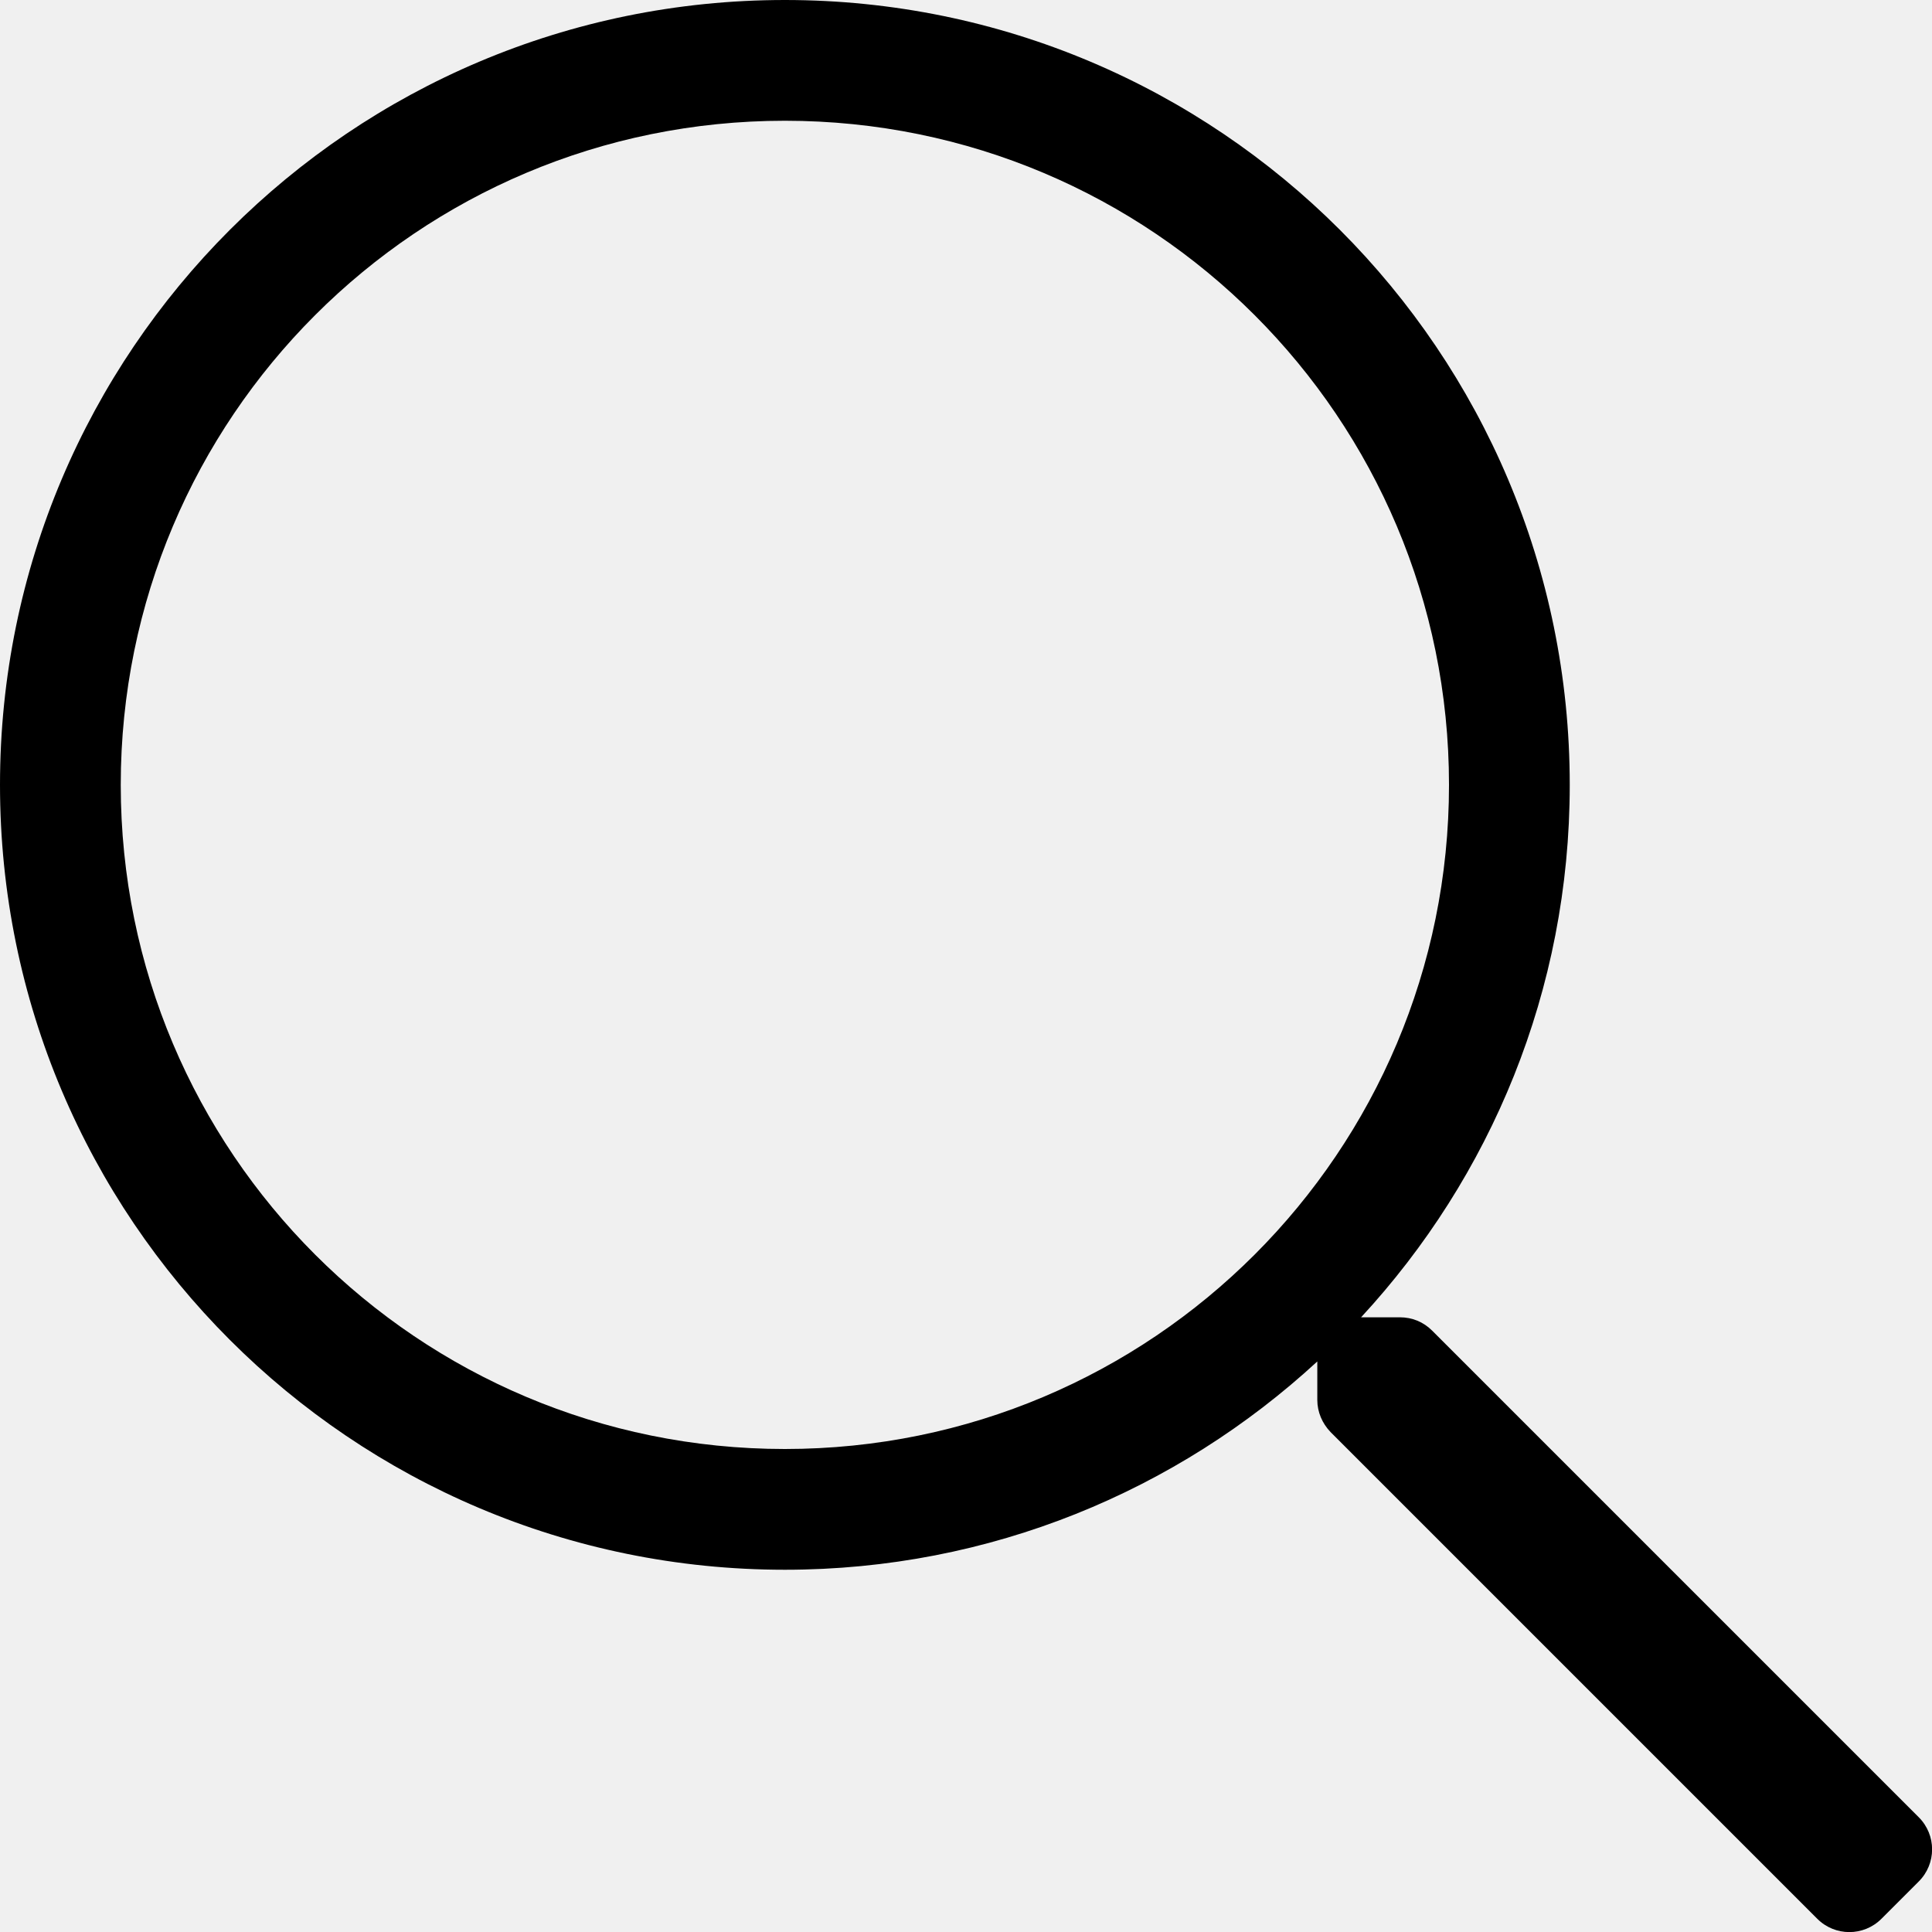
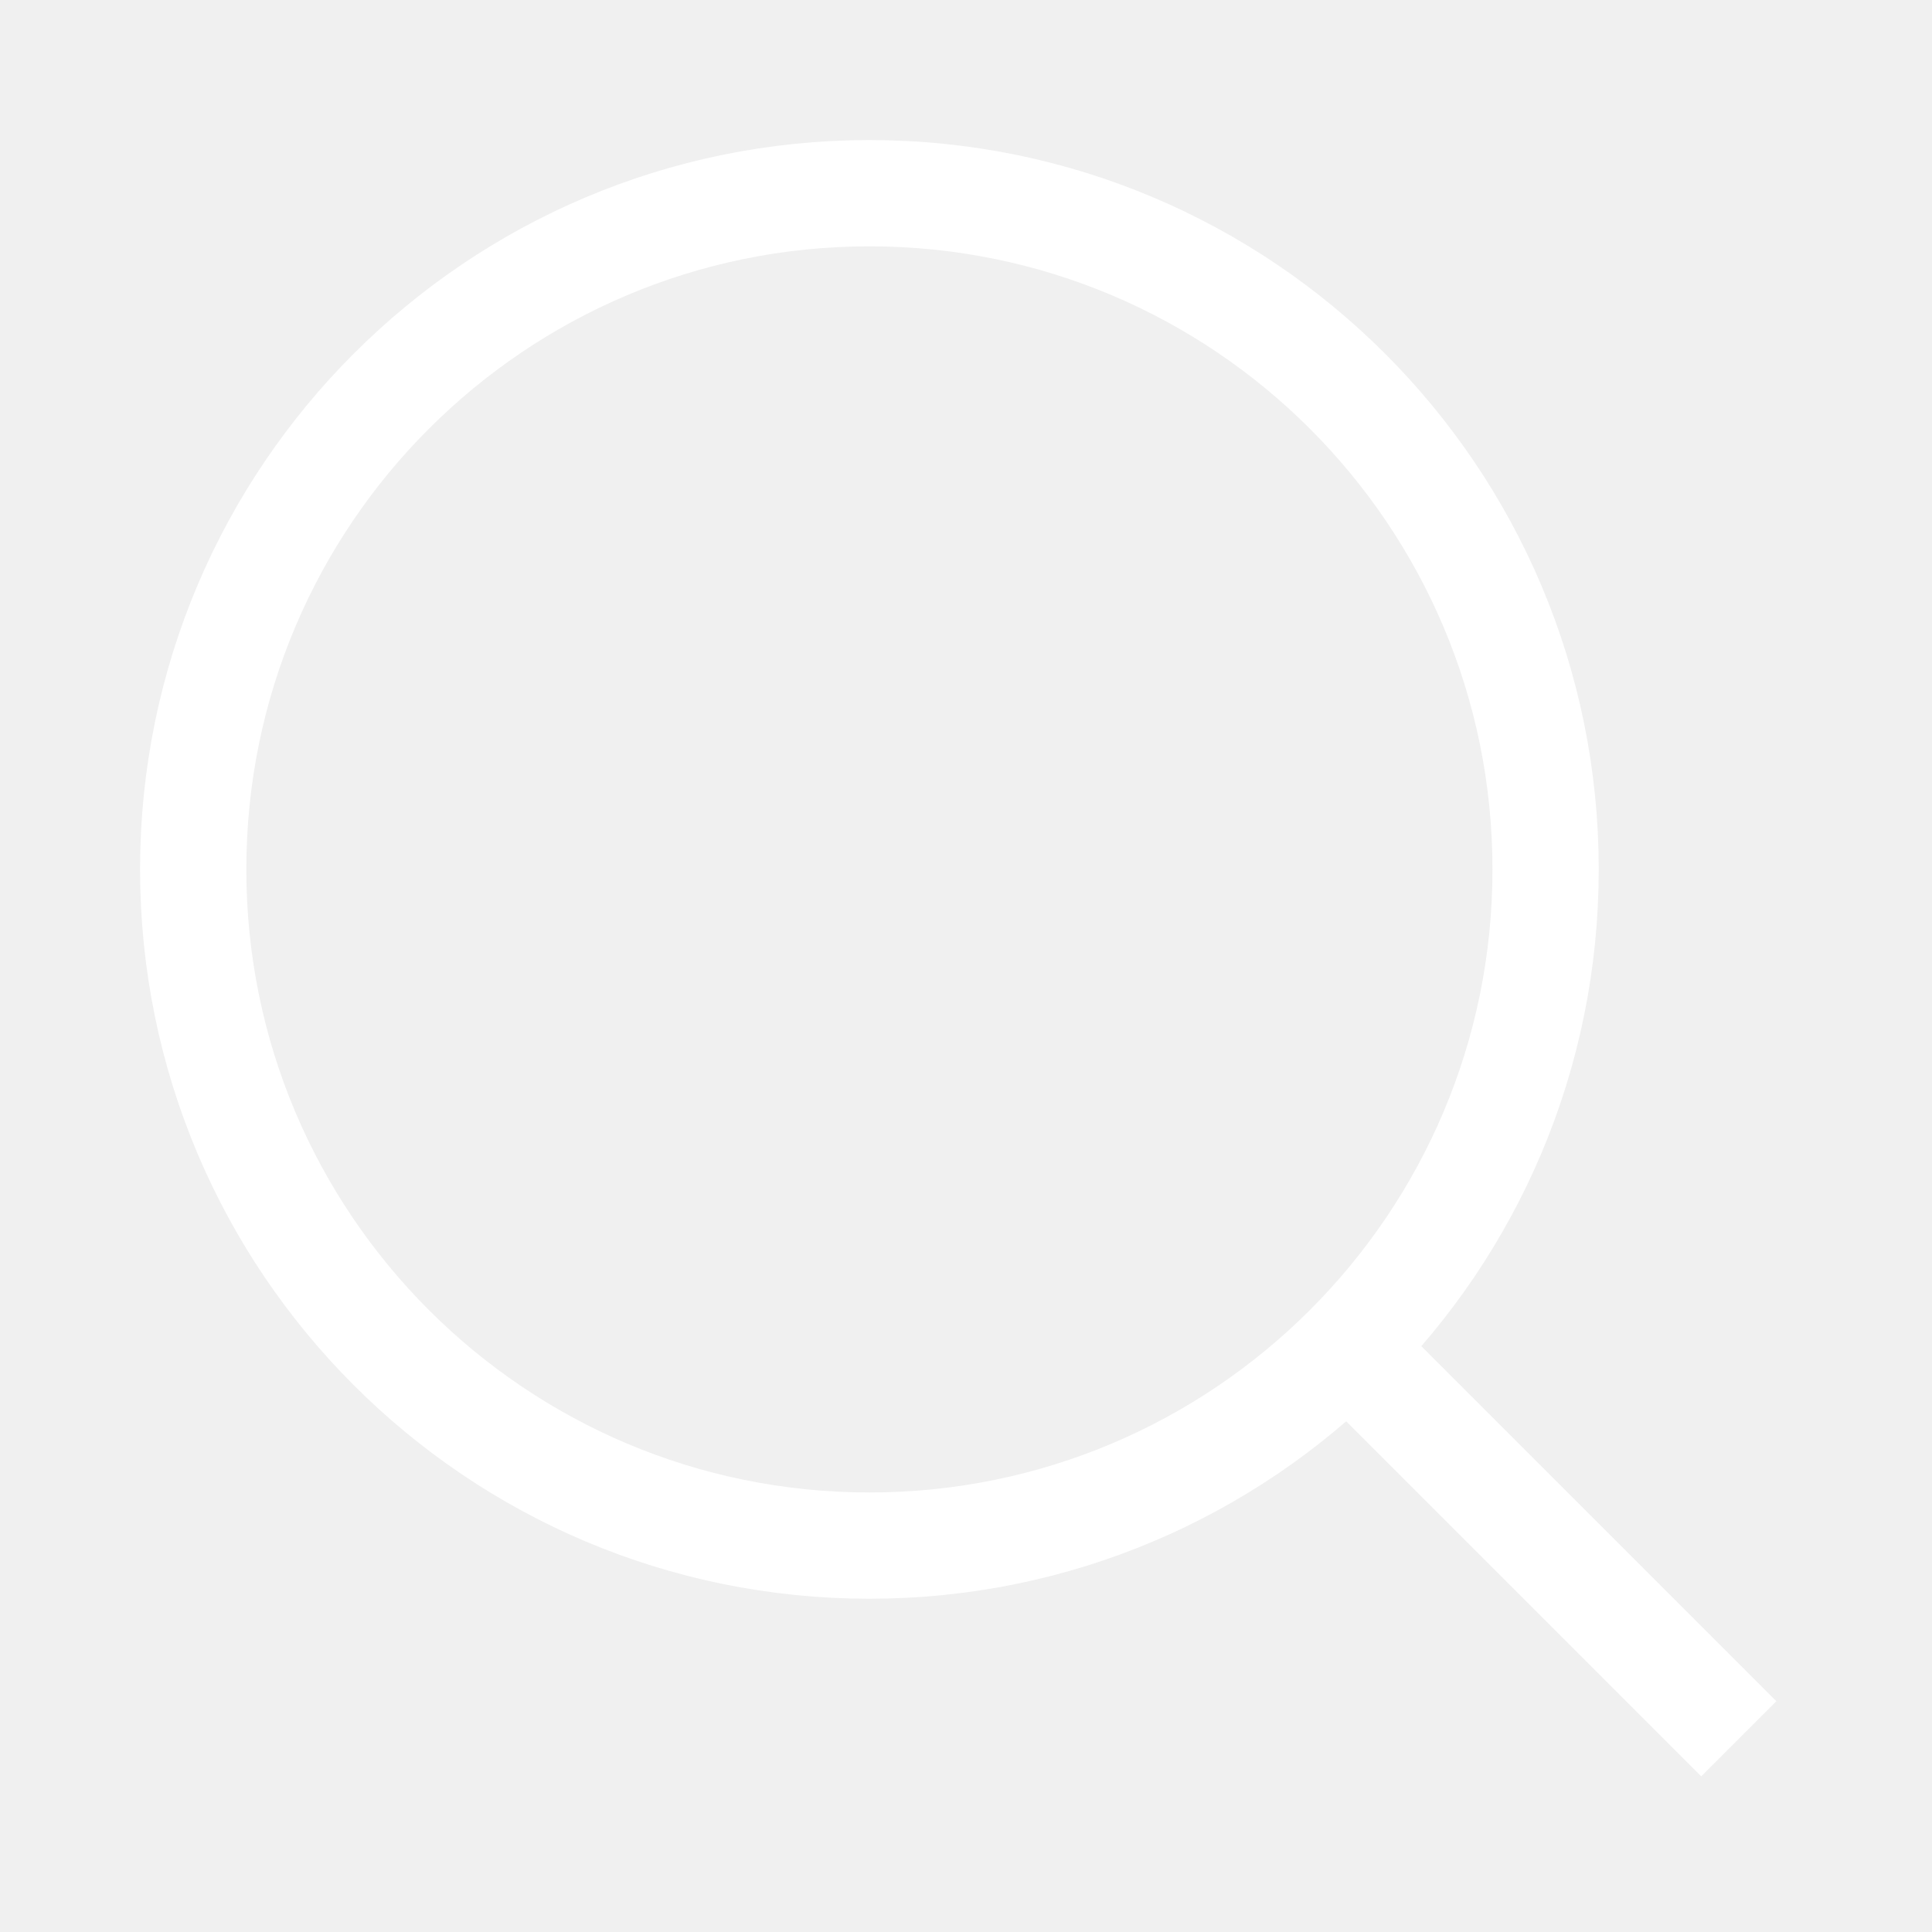
- <svg xmlns="http://www.w3.org/2000/svg" aria-hidden="true" data-prefix="fal" data-icon="search" role="img" viewBox="0 0 512 512" class="svg-inline--fa fa-search fa-w-16 fa-5x">
-   <path fill="currentColor" d="M508.5 481.6l-129-129c-2.3-2.3-5.3-3.5-8.5-3.5h-10.3C395 312 416 262.5 416 208 416 93.1 322.9 0 208 0S0 93.1 0 208s93.1 208 208 208c54.5 0 104-21 141.1-55.2V371c0 3.2 1.3 6.2 3.5 8.5l129 129c4.7 4.7 12.3 4.7 17 0l9.9-9.9c4.7-4.7 4.7-12.3 0-17zM208 384c-97.3 0-176-78.7-176-176S110.7 32 208 32s176 78.7 176 176-78.7 176-176 176z" class="" />
+ <svg xmlns="http://www.w3.org/2000/svg" width="25" height="25" viewBox="0 0 20 20" data-svg="search">
+   <circle fill="none" stroke="#fff" stroke-width="1.1" cx="9" cy="9" r="7" />
+   <path fill="none" stroke="#fff" stroke-width="1.1" d="M14,14 L18,18 L14,14 Z" />
</svg>
